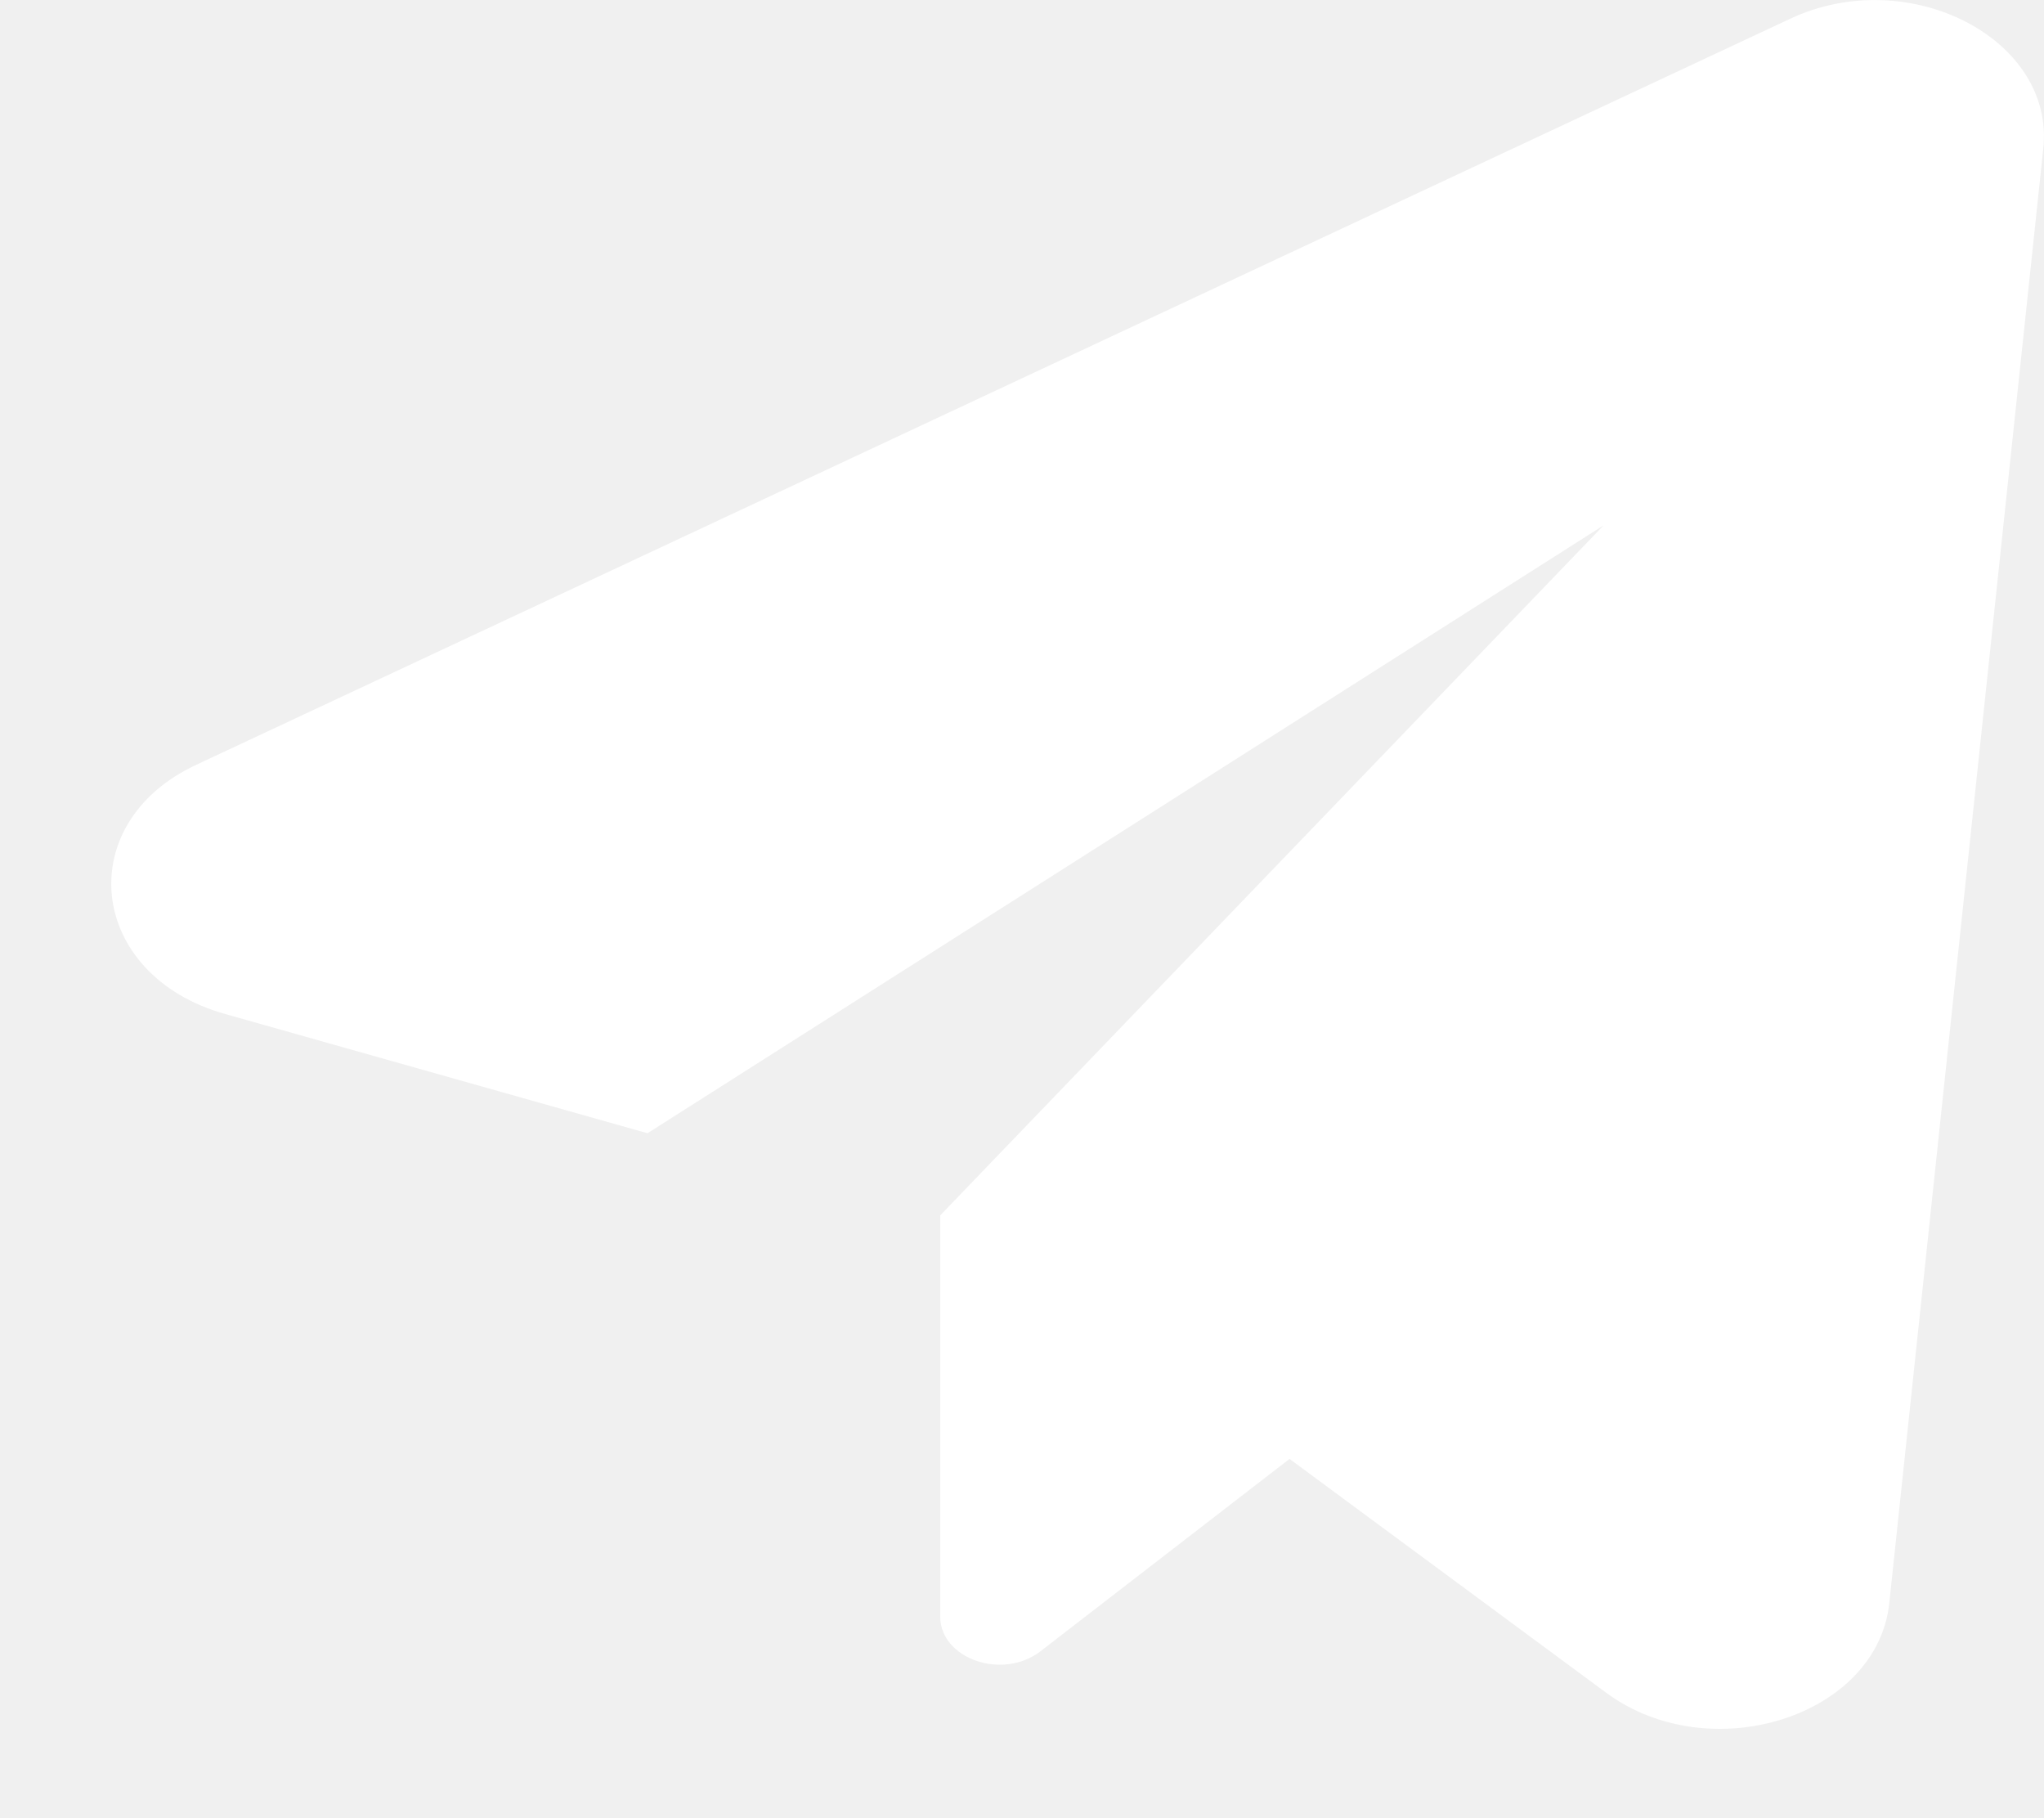
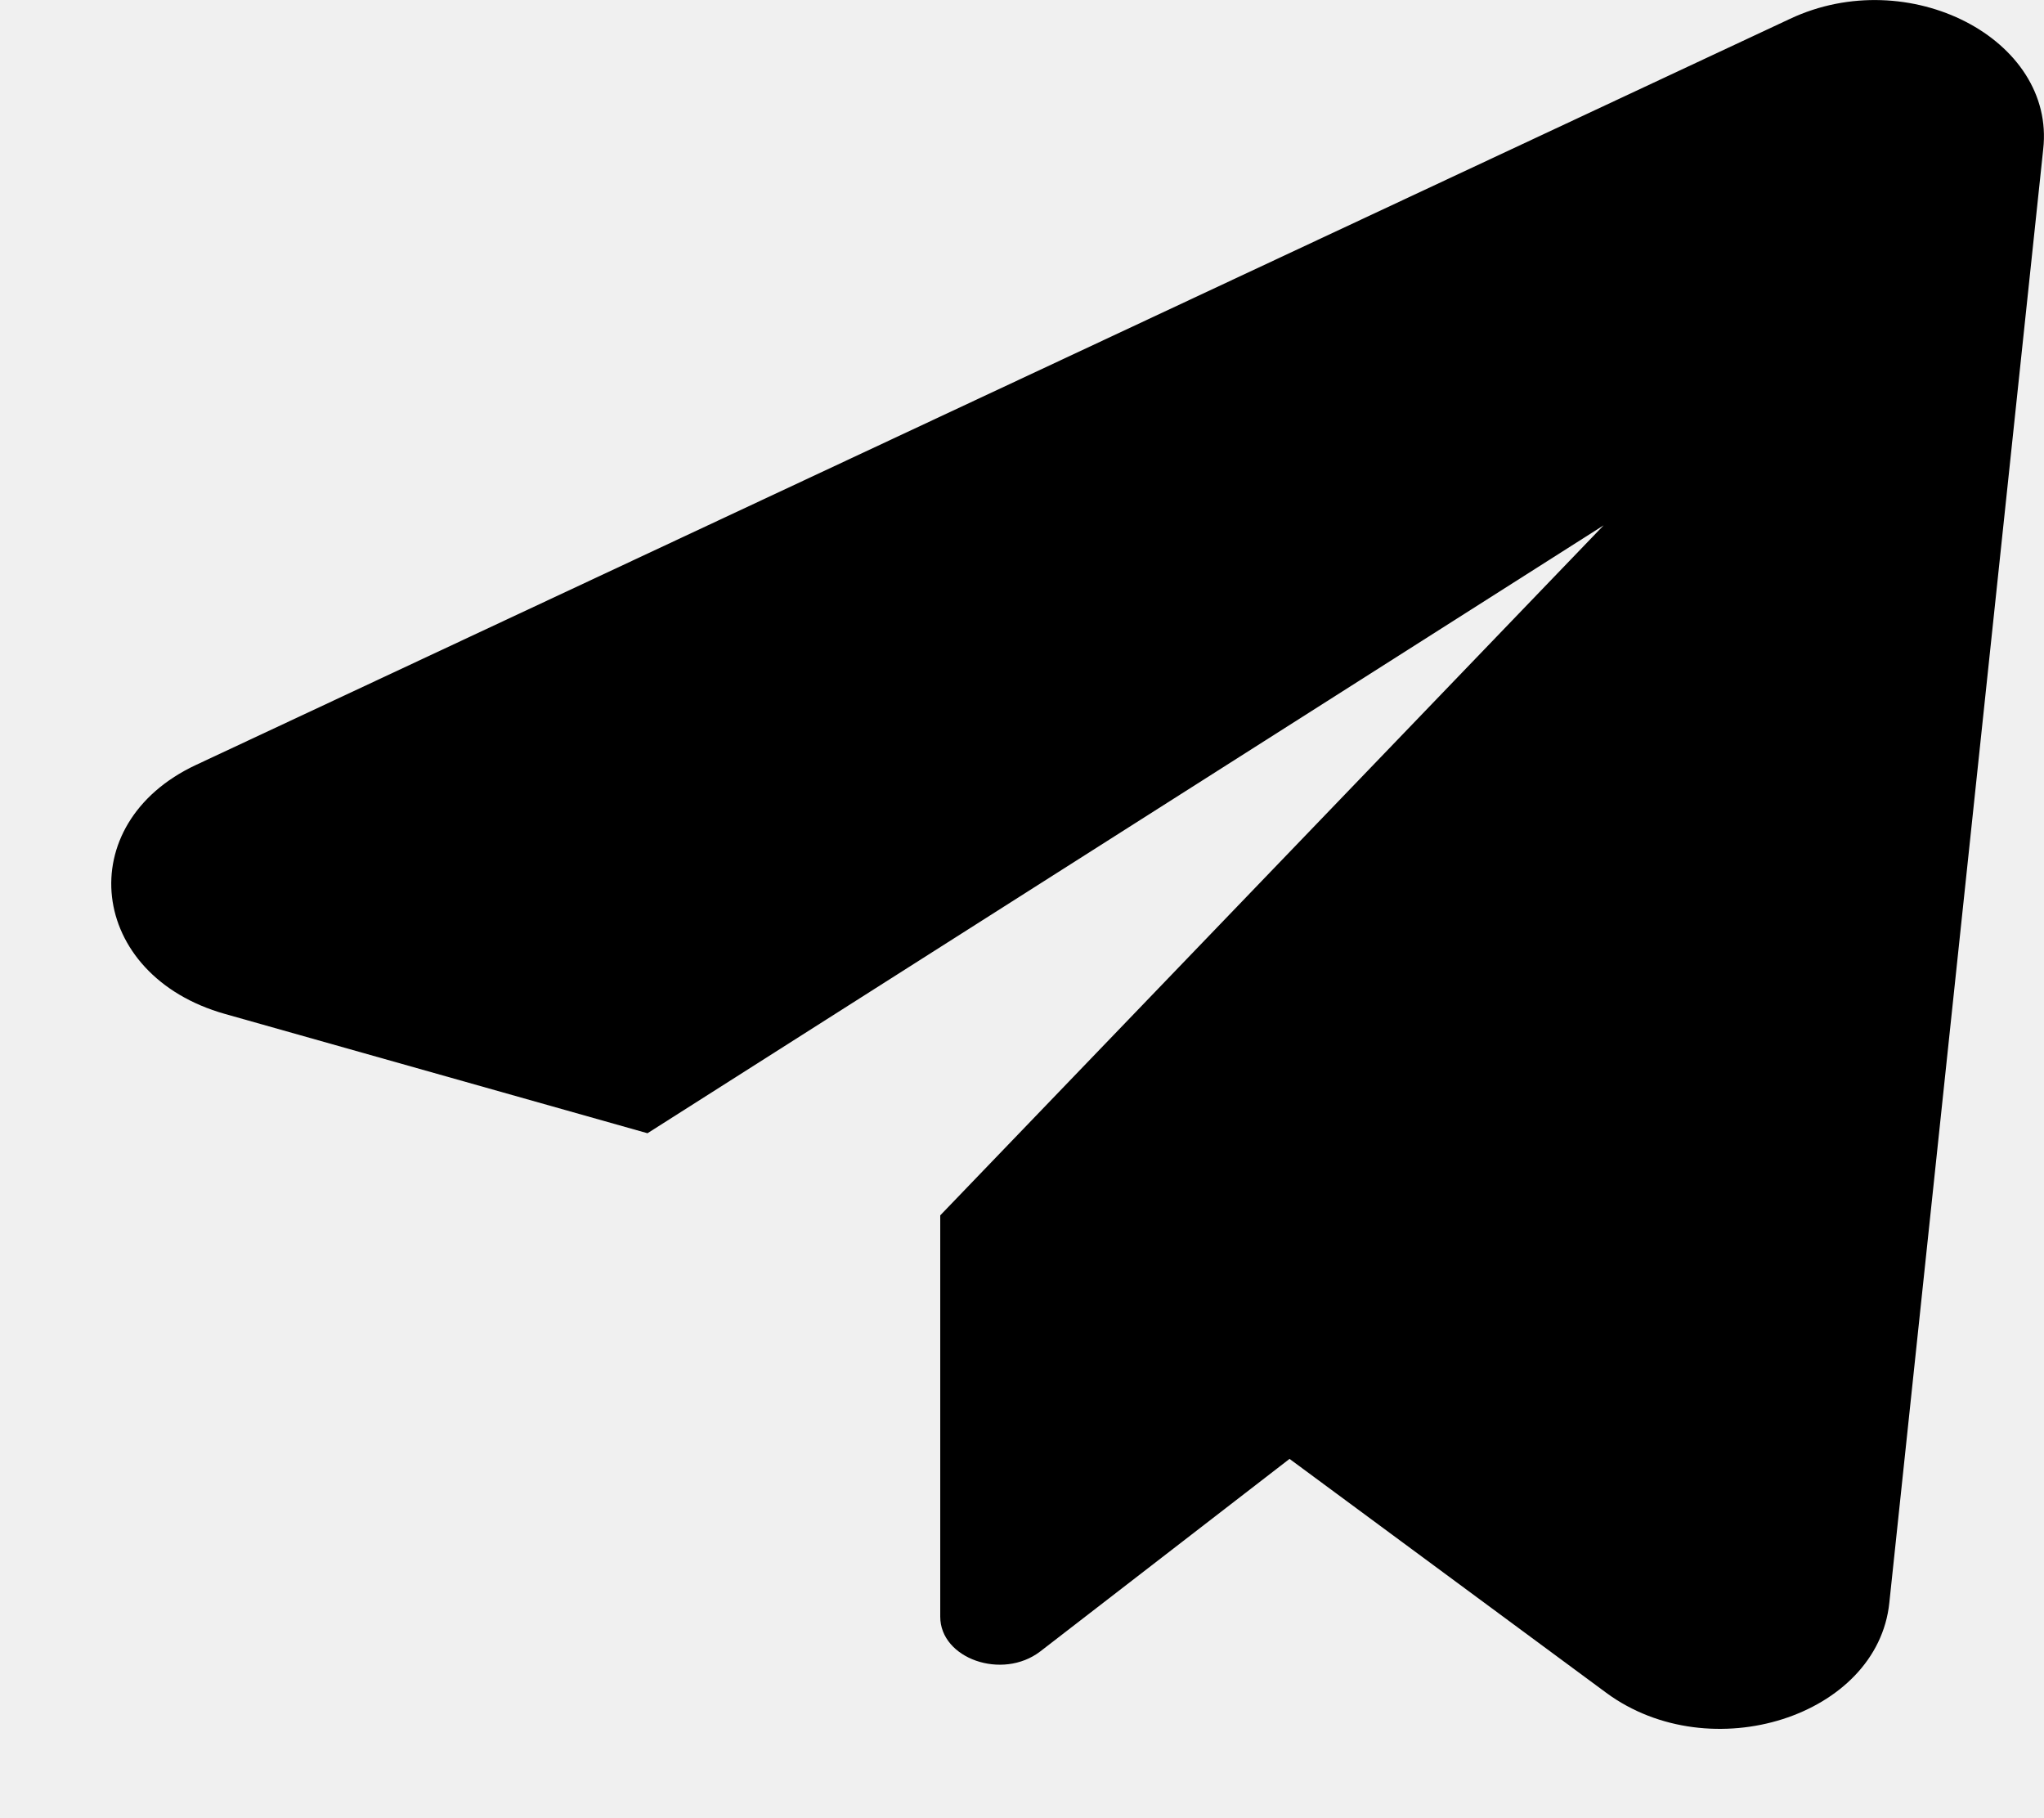
- <svg xmlns="http://www.w3.org/2000/svg" width="18" height="16" fill="none" viewBox="0 0 18 16">
-   <path d="M15.763.166L1.727 6.734c-1.106.517-.954 1.853.255 2.193l3.72 1.05 8.42-5.352L8.28 10.7v3.533c0 .37.547.562.881.306l2.195-1.695 2.79 2.06c.918.675 2.389.207 2.492-.794l1.355-12.796c.11-.97-1.185-1.64-2.23-1.148z" fill="#fff" />
+ <svg xmlns="http://www.w3.org/2000/svg" width="18" height="16" viewBox="0 0 18 16">
+   <path d="M15.763.166L1.727 6.734c-1.106.517-.954 1.853.255 2.193l3.72 1.05 8.42-5.352L8.28 10.7v3.533c0 .37.547.562.881.306l2.195-1.695 2.79 2.06c.918.675 2.389.207 2.492-.794l1.355-12.796c.11-.97-1.185-1.64-2.23-1.148z" />
</svg>
